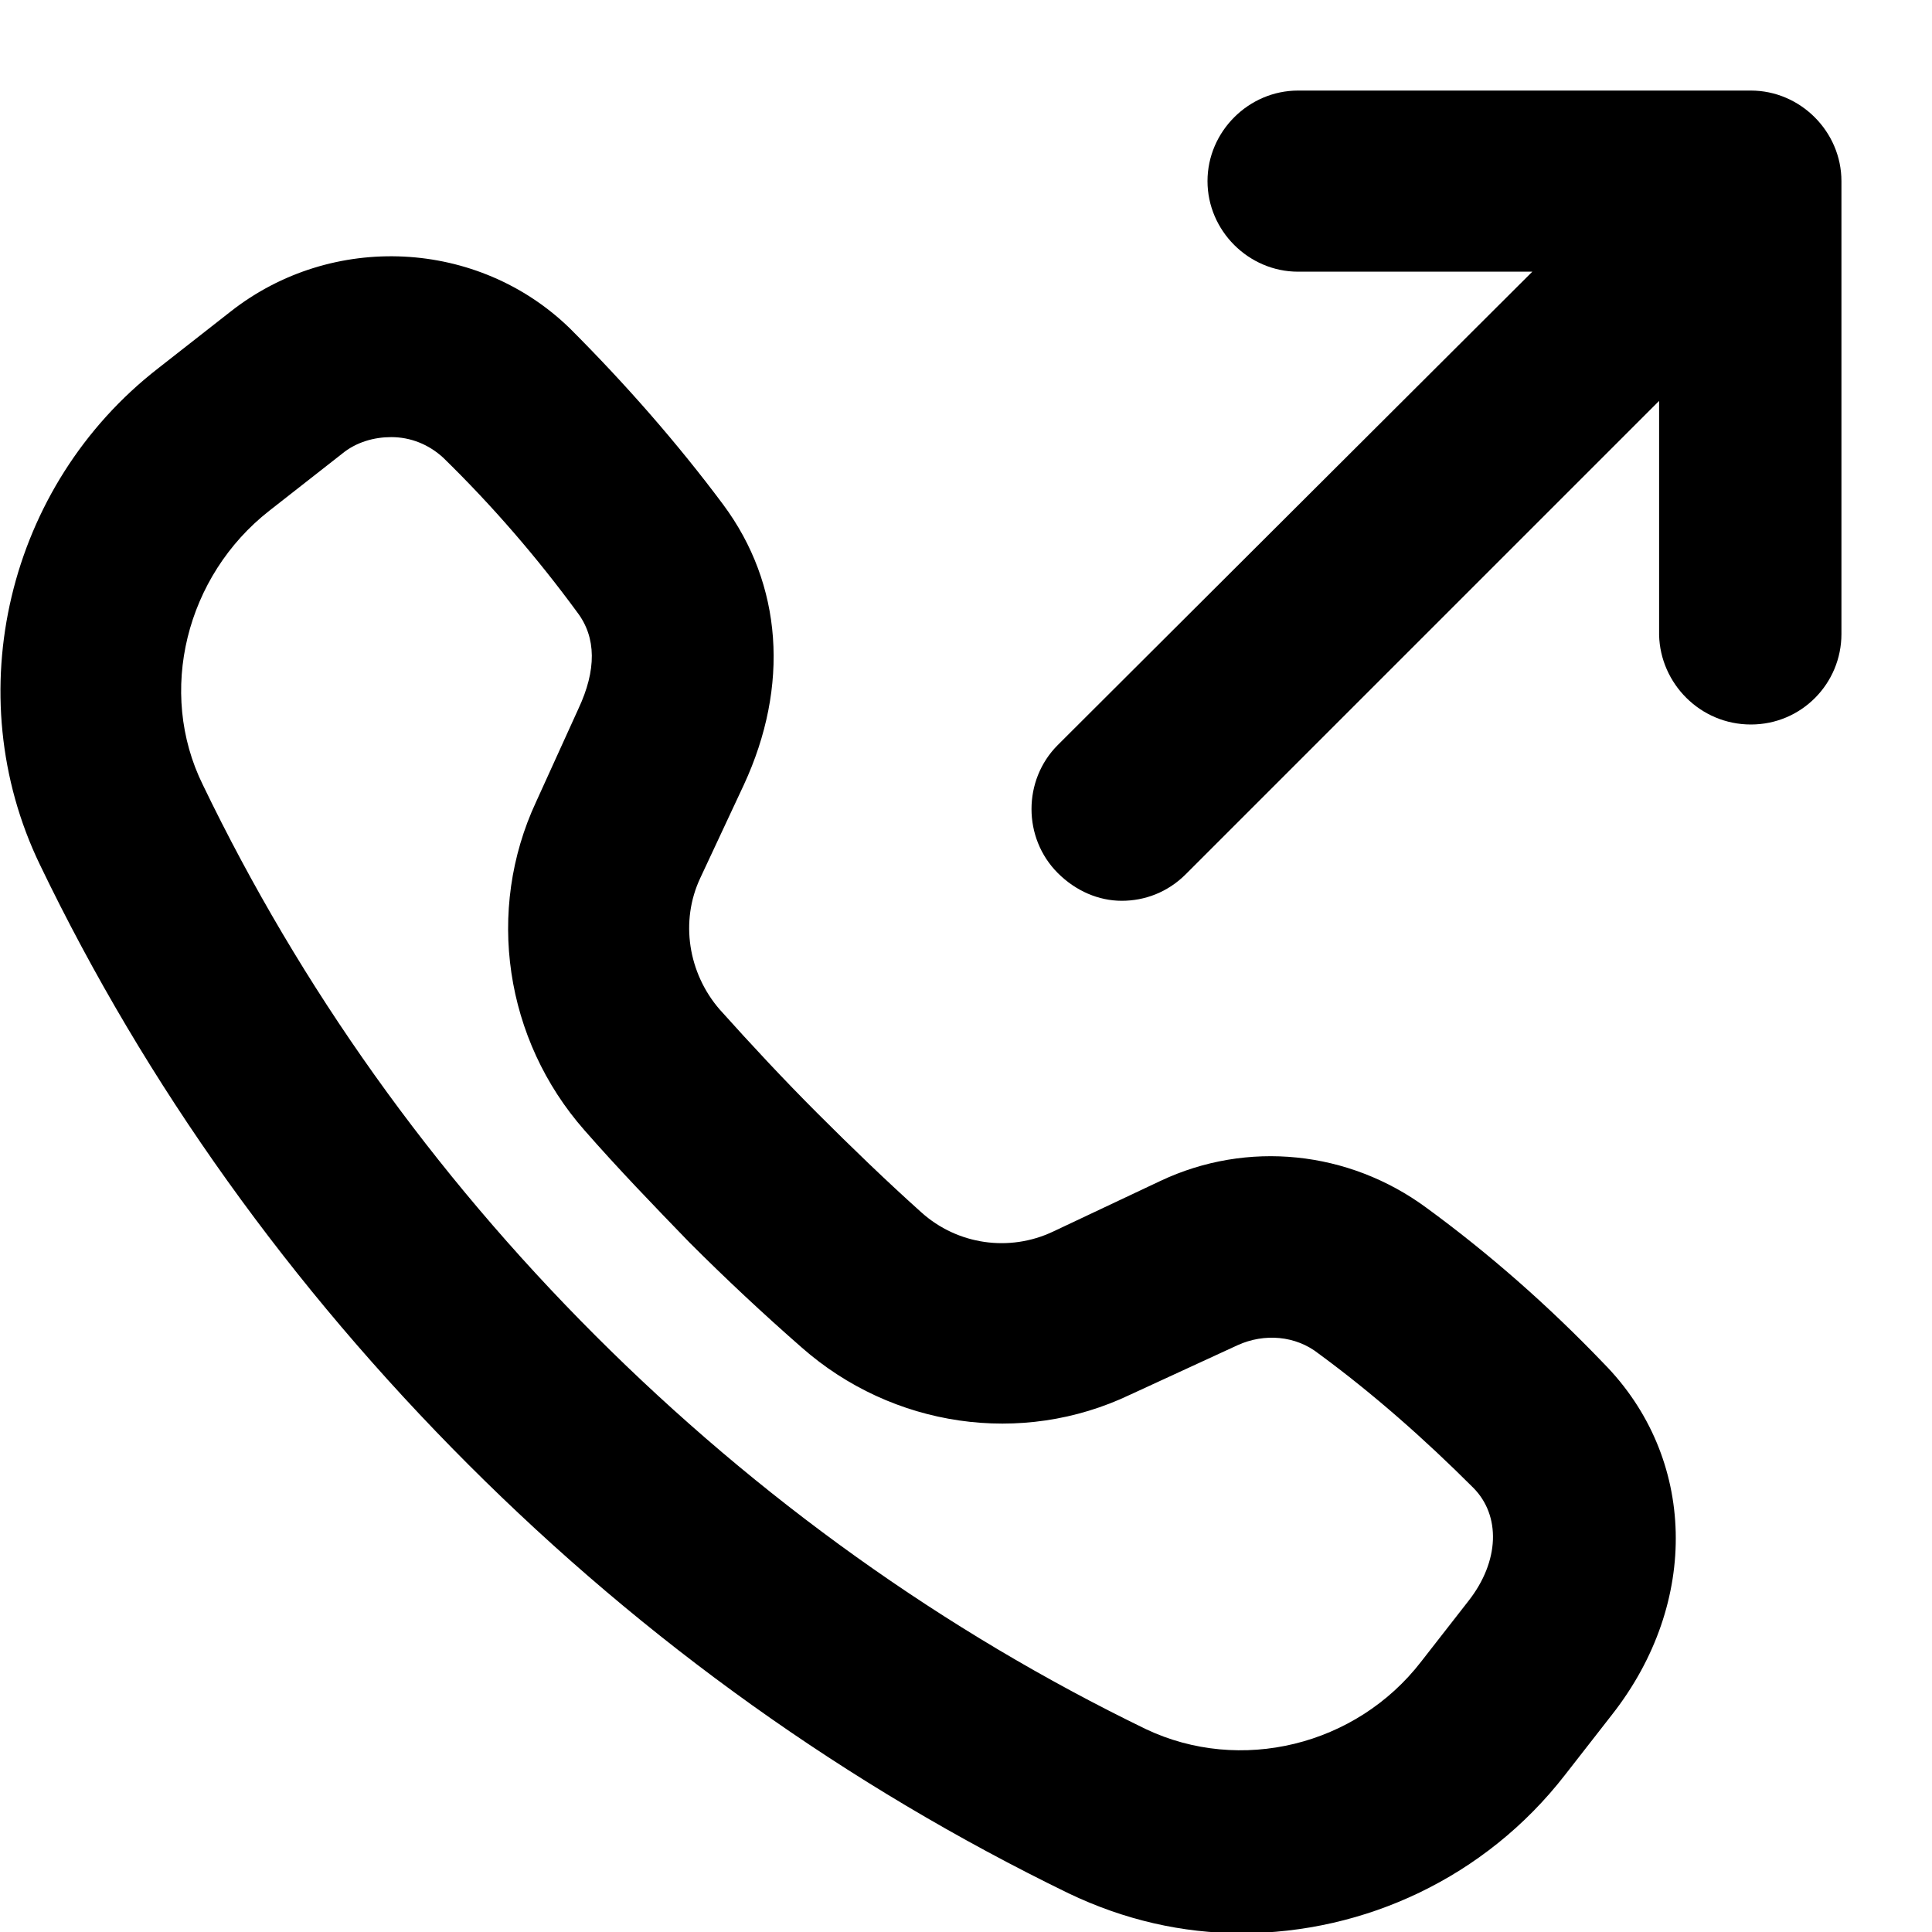
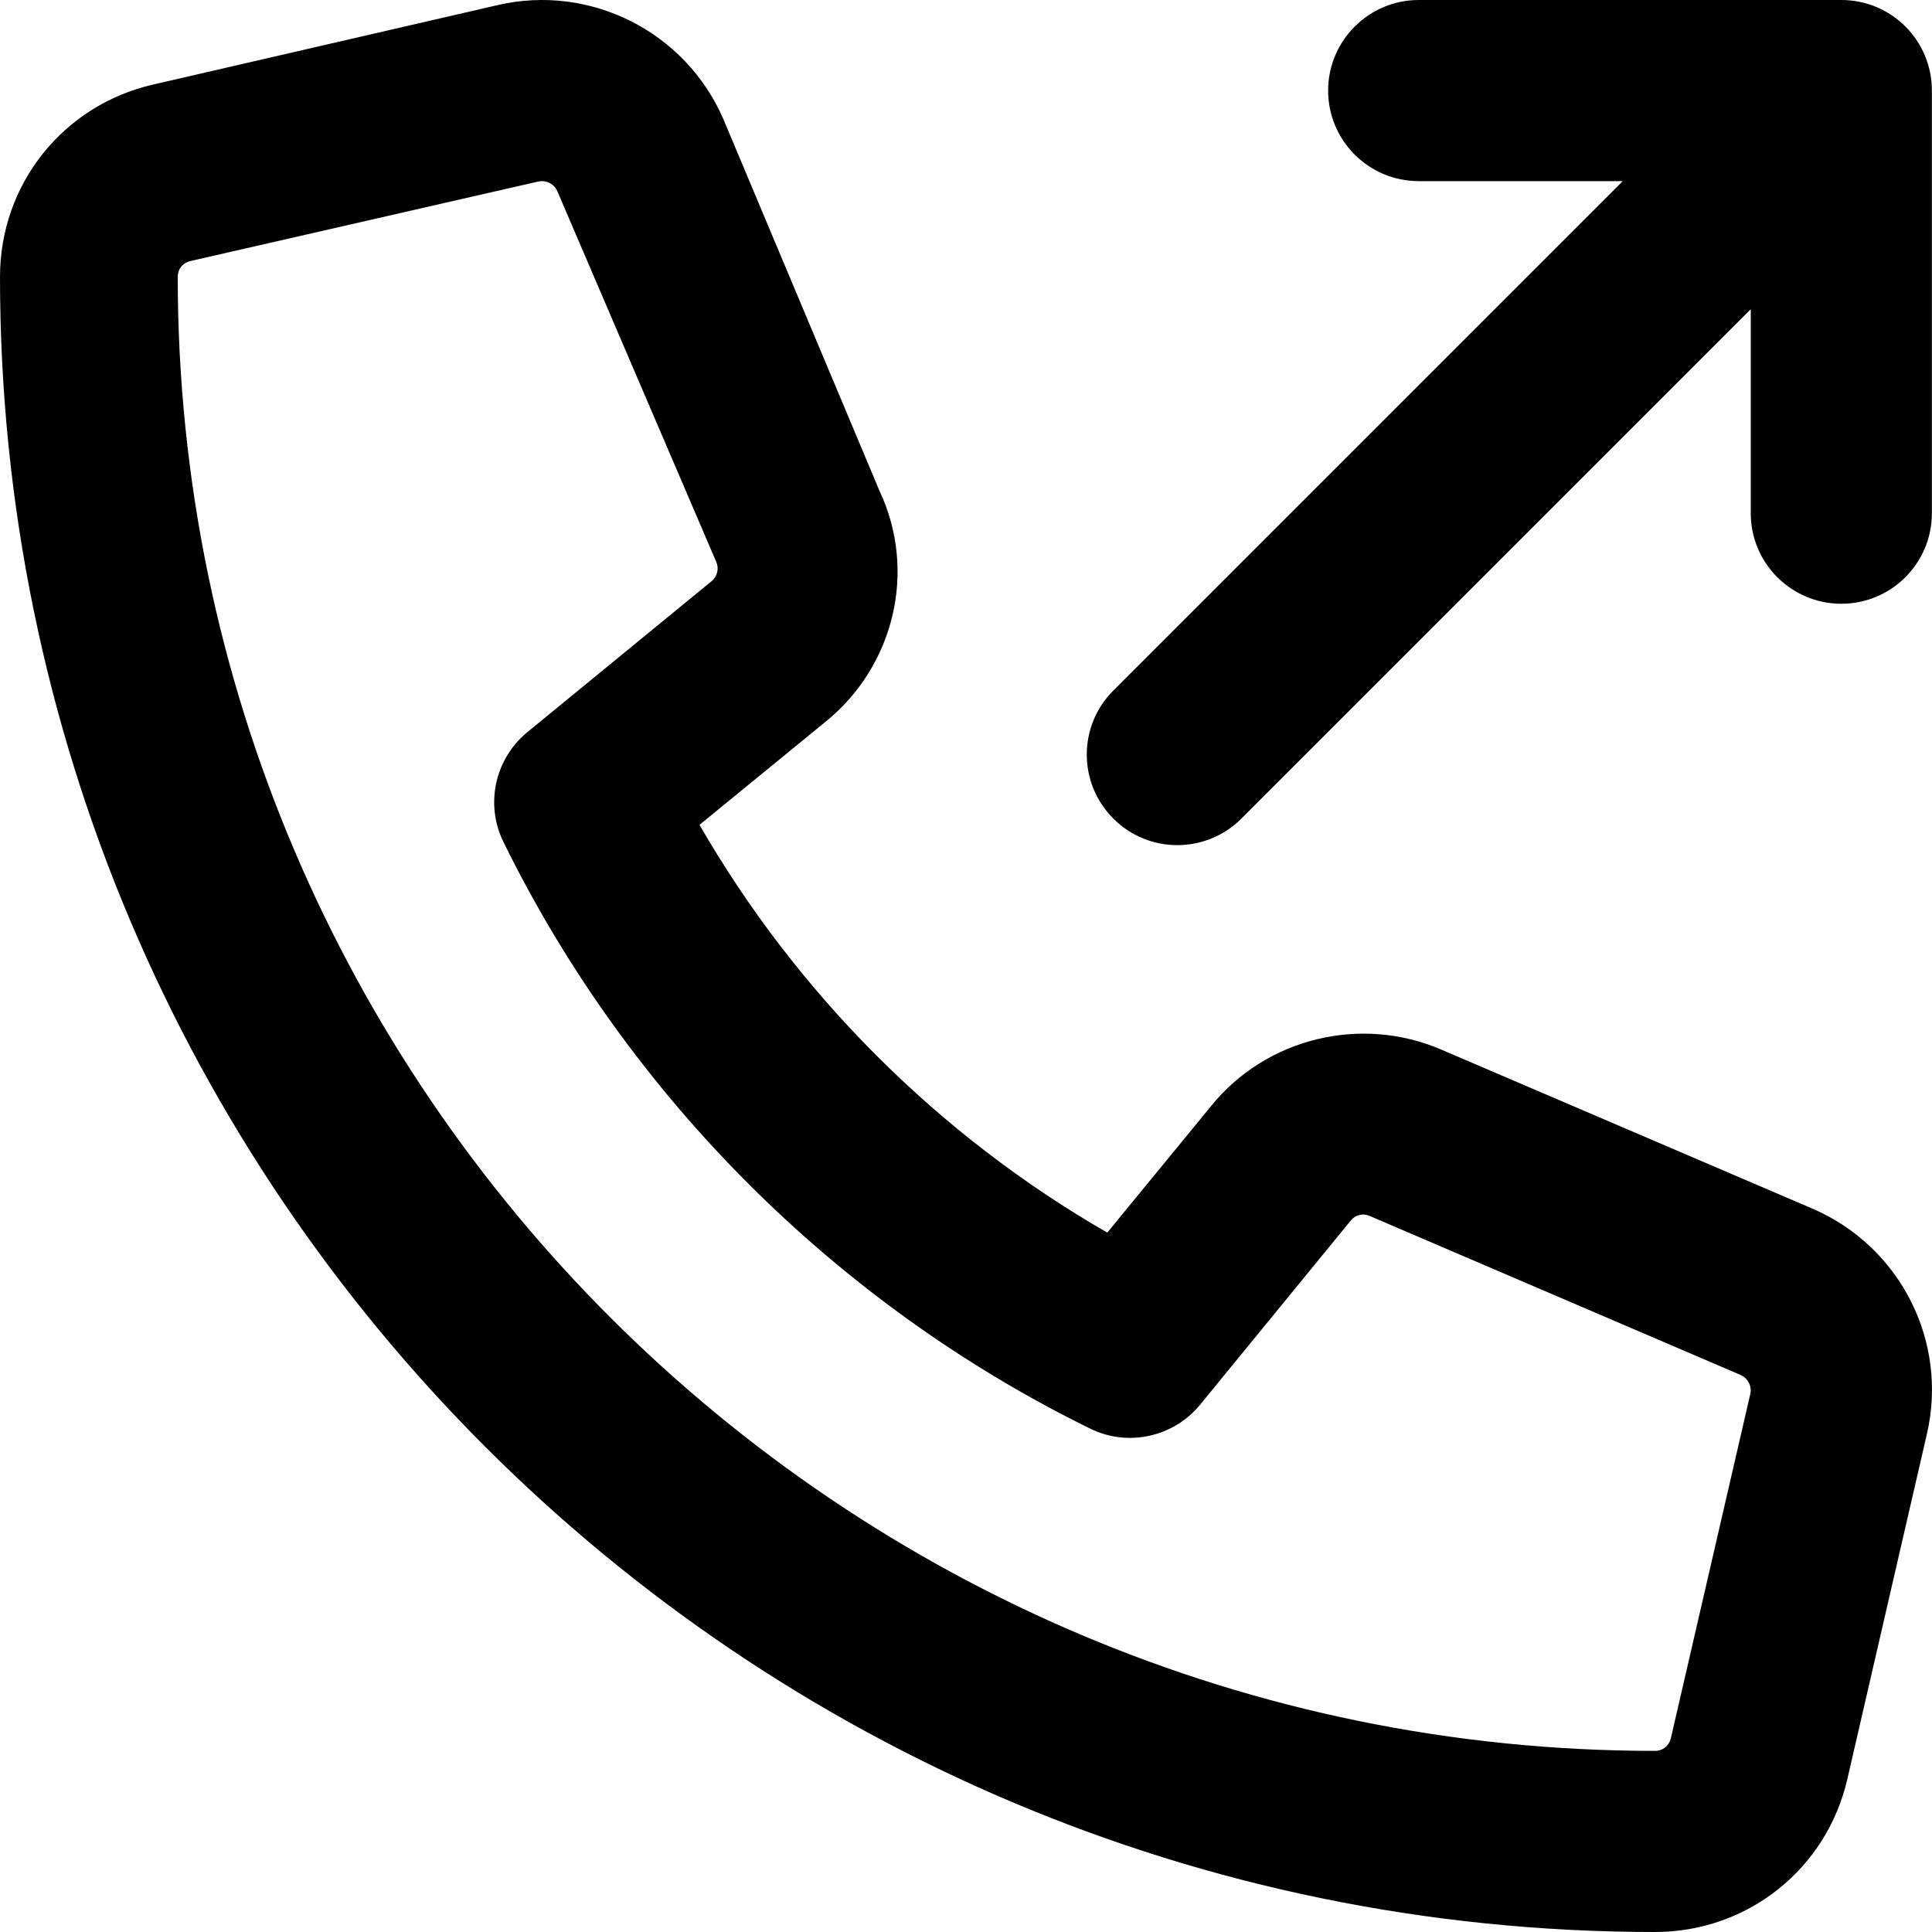
<svg xmlns="http://www.w3.org/2000/svg" viewBox="0 0 16 16">
-   <g clip-path="url(#clip0)">
-     <path d="M11.81 10C11.17 9.53 10.33 9.44 9.61 9.78L8.72 10.2C8.36 10.37 7.93 10.31 7.63 10.04C7.34 9.78 7.05 9.5 6.77 9.22C6.49 8.94 6.22 8.65 5.96 8.36C5.7 8.06 5.63 7.63 5.8 7.27L6.16 6.5C6.54 5.68 6.48 4.84 5.99 4.18C5.61 3.67 5.18 3.18 4.72 2.72C3.96 1.98 2.75 1.92 1.91 2.58L1.31 3.05C0.06 4.02 -0.35 5.75 0.33 7.16C1.21 8.99 2.41 10.66 3.88 12.13C5.35 13.6 7.02 14.79 8.85 15.68C9.31 15.9 9.79 16.01 10.28 16.01C11.3 16.01 12.3 15.55 12.96 14.7L13.35 14.2C14.08 13.27 14.05 12.07 13.28 11.29C12.82 10.81 12.33 10.38 11.81 10ZM12.16 13.26L11.77 13.76C11.23 14.46 10.27 14.69 9.49 14.32C7.82 13.51 6.28 12.41 4.93 11.06C3.58 9.71 2.49 8.18 1.68 6.5C1.3 5.73 1.54 4.77 2.23 4.23L2.83 3.76C2.95 3.66 3.1 3.62 3.24 3.62C3.4 3.62 3.55 3.68 3.67 3.79C4.08 4.19 4.45 4.62 4.78 5.07C4.94 5.28 4.94 5.55 4.79 5.87L4.44 6.64C4.02 7.54 4.18 8.61 4.84 9.36C5.12 9.68 5.41 9.98 5.71 10.29C6.01 10.59 6.32 10.88 6.64 11.16C7.39 11.82 8.46 11.98 9.36 11.55L10.25 11.14C10.47 11.04 10.73 11.06 10.92 11.21C11.37 11.54 11.8 11.92 12.2 12.32C12.43 12.55 12.42 12.93 12.16 13.26Z" />
-     <path d="M14.5 0.75H10.75C10.34 0.75 10 1.09 10 1.5C10 1.91 10.34 2.25 10.75 2.25H12.69L8.76 6.17C8.47 6.46 8.47 6.94 8.76 7.23C8.91 7.38 9.1 7.46 9.29 7.46C9.48 7.46 9.67 7.39 9.82 7.24L13.74 3.32V5.26C13.75 5.66 14.08 6 14.5 6C14.92 6 15.25 5.66 15.25 5.25V1.5C15.25 1.09 14.91 0.75 14.5 0.75Z" />
+   <g clip-path="url(#clip0_335_48)">
+     <path d="M15.009 10.009L11.94 8.694C11.271 8.404 10.483 8.597 10.028 9.162L9.17 10.208C7.772 9.403 6.6 8.231 5.793 6.831L6.842 5.973C7.403 5.516 7.597 4.731 7.284 4.066L5.99 0.985C5.675 0.26 4.887 -0.135 4.122 0.042L1.269 0.7C0.522 0.871 0 1.526 0 2.293C0 9.853 6.147 16 13.706 16C14.473 16 15.128 15.478 15.299 14.733L15.957 11.879C16.137 11.109 15.737 10.322 15.009 10.009ZM14.496 11.541L13.837 14.397C13.821 14.459 13.771 14.5 13.706 14.5C6.975 14.5 1.472 9.025 1.472 2.293C1.472 2.228 1.512 2.177 1.576 2.162L4.459 1.503C4.469 1.501 4.479 1.5 4.489 1.5C4.543 1.5 4.594 1.533 4.615 1.582L5.932 4.654C5.956 4.709 5.94 4.775 5.893 4.813L4.369 6.062C4.1 6.281 4.015 6.659 4.169 6.972C5.2 9.073 6.927 10.8 9.028 11.831C9.34 11.985 9.718 11.902 9.939 11.633L11.189 10.105C11.224 10.062 11.289 10.045 11.343 10.07L14.413 11.386C14.474 11.412 14.509 11.478 14.496 11.541ZM15.249 2.67072e-05H11.749C11.337 2.67072e-05 10.999 0.336 10.999 0.75C10.999 1.164 11.335 1.5 11.749 1.5H13.439L9.22 5.719C8.927 6.012 8.927 6.486 9.22 6.779C9.513 7.073 9.988 7.072 10.281 6.779L14.499 2.561V4.25C14.499 4.666 14.837 5 15.249 5C15.662 5 15.999 4.666 15.999 4.25V0.75C15.999 0.336 15.665 2.67072e-05 15.249 2.67072e-05Z" />
  </g>
  <defs>
    <clipPath>
      <rect />
    </clipPath>
  </defs>
</svg>
